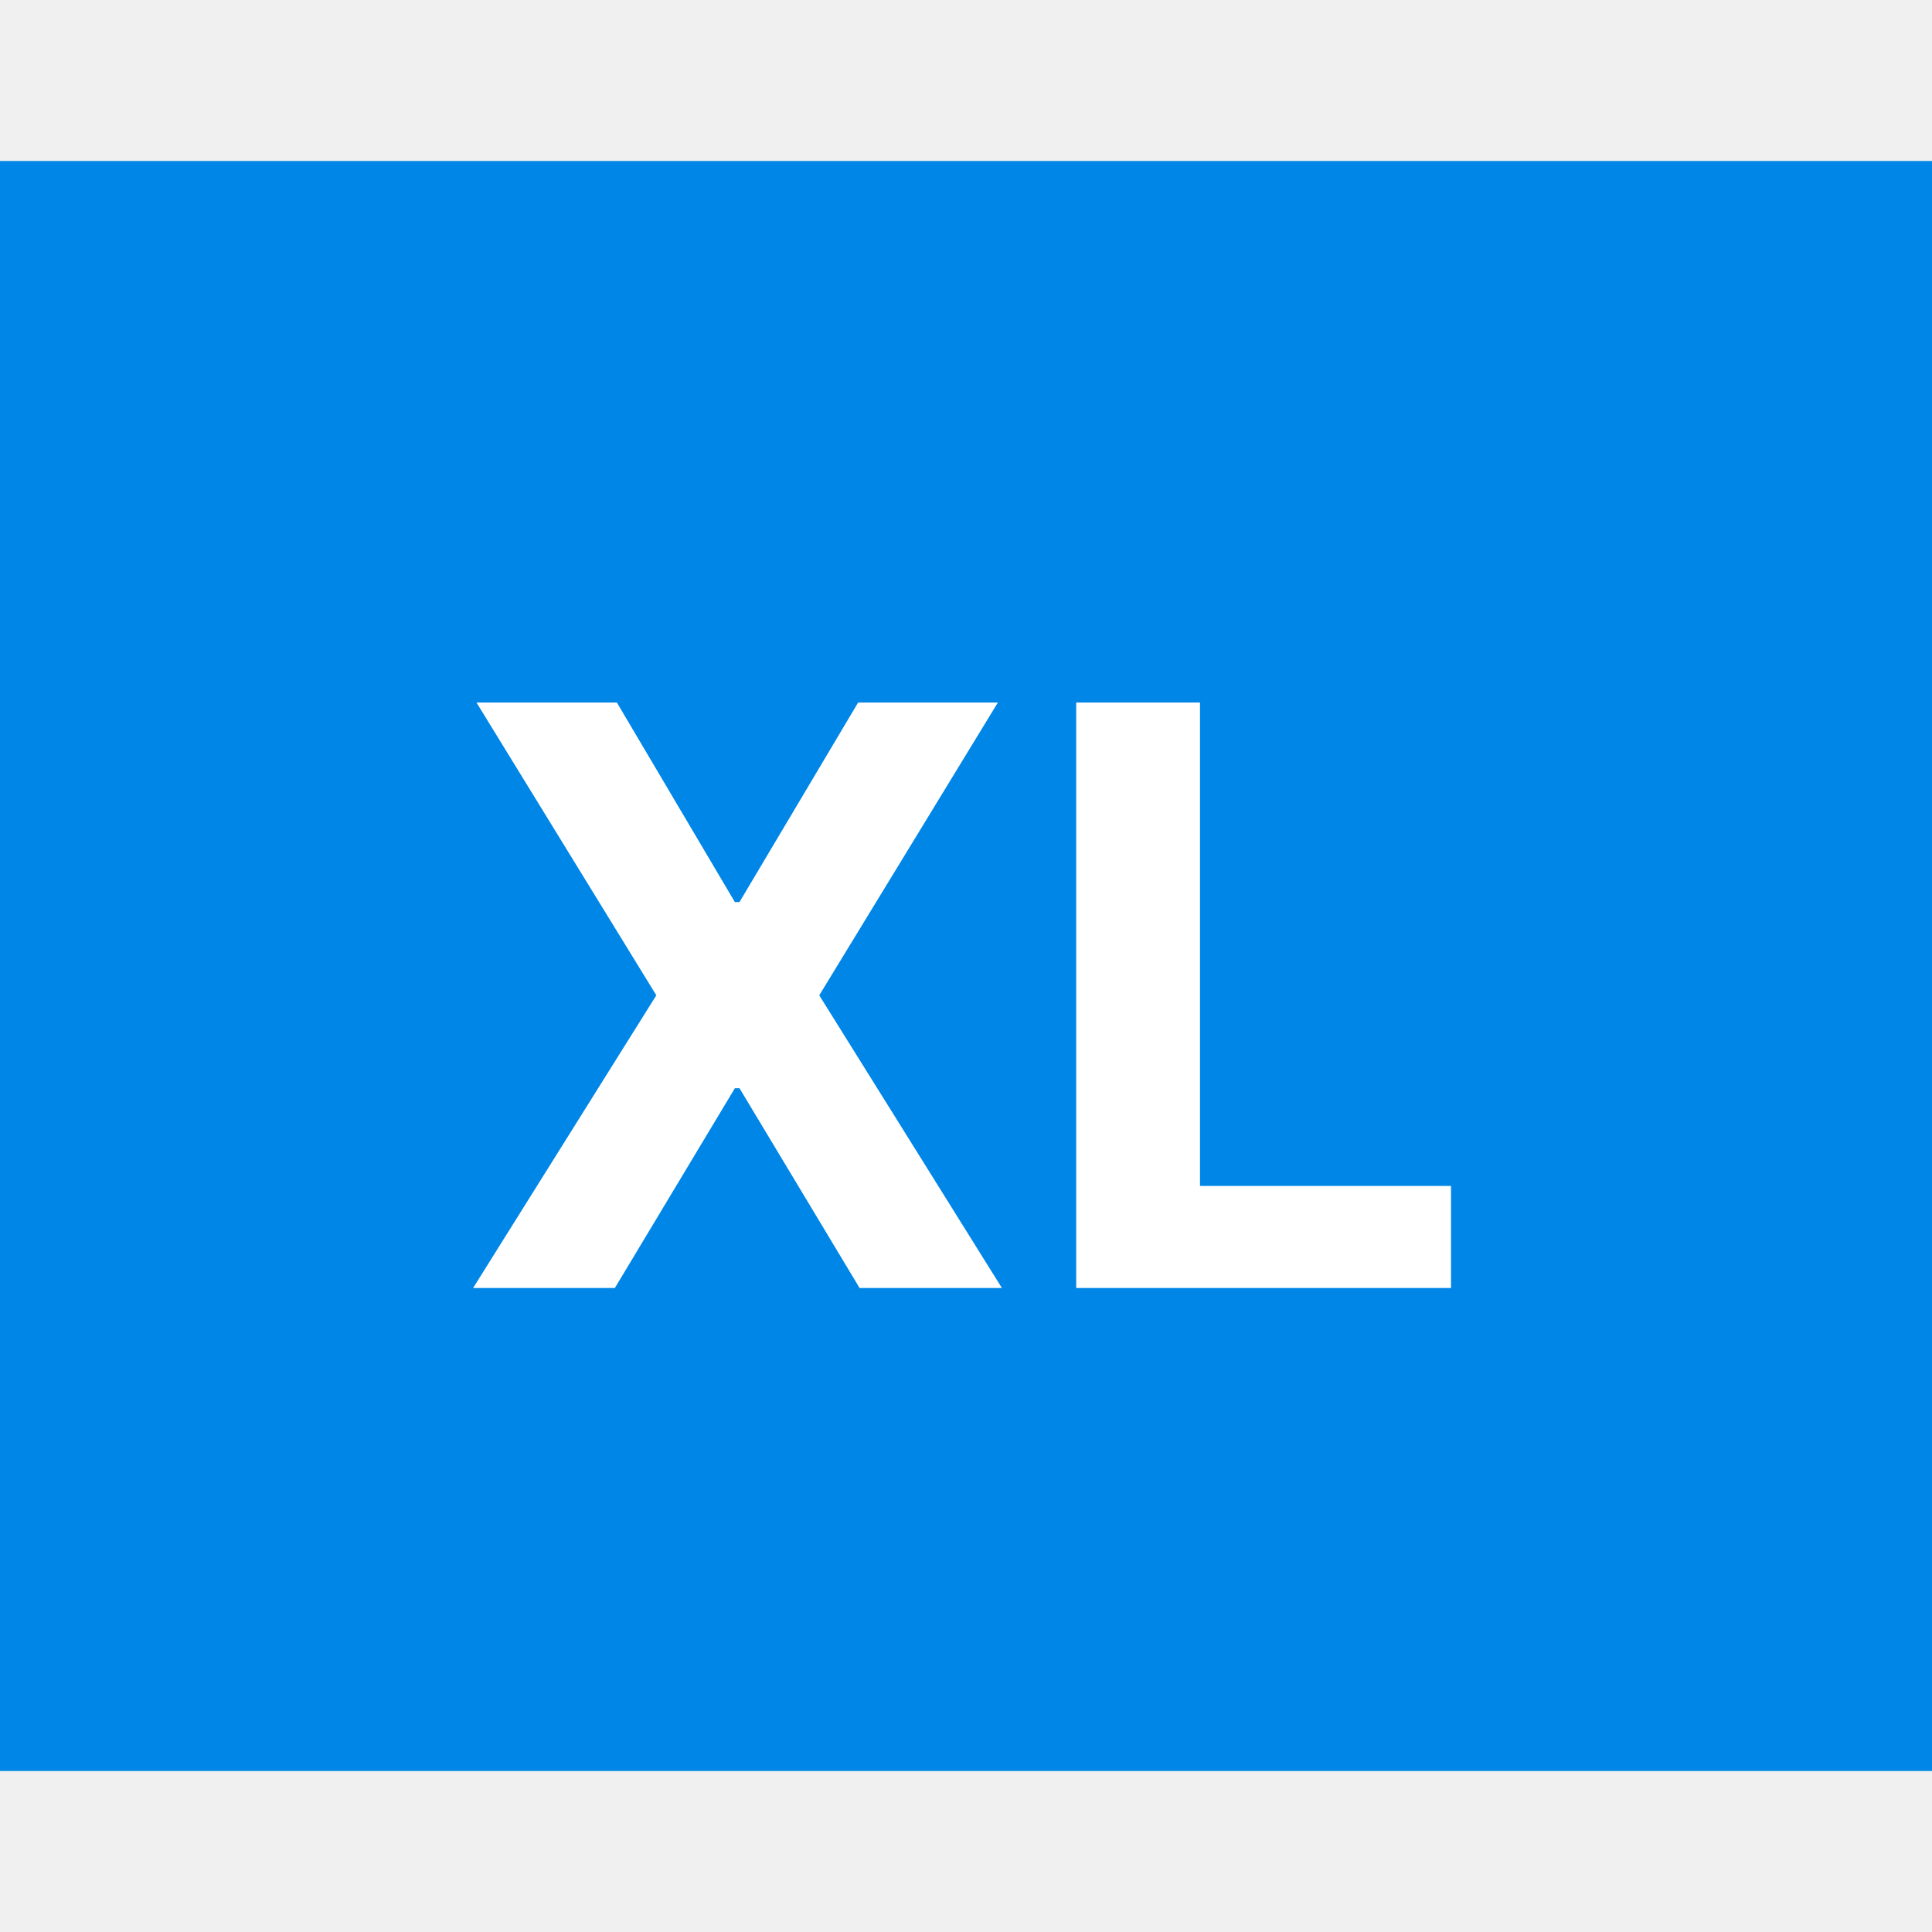
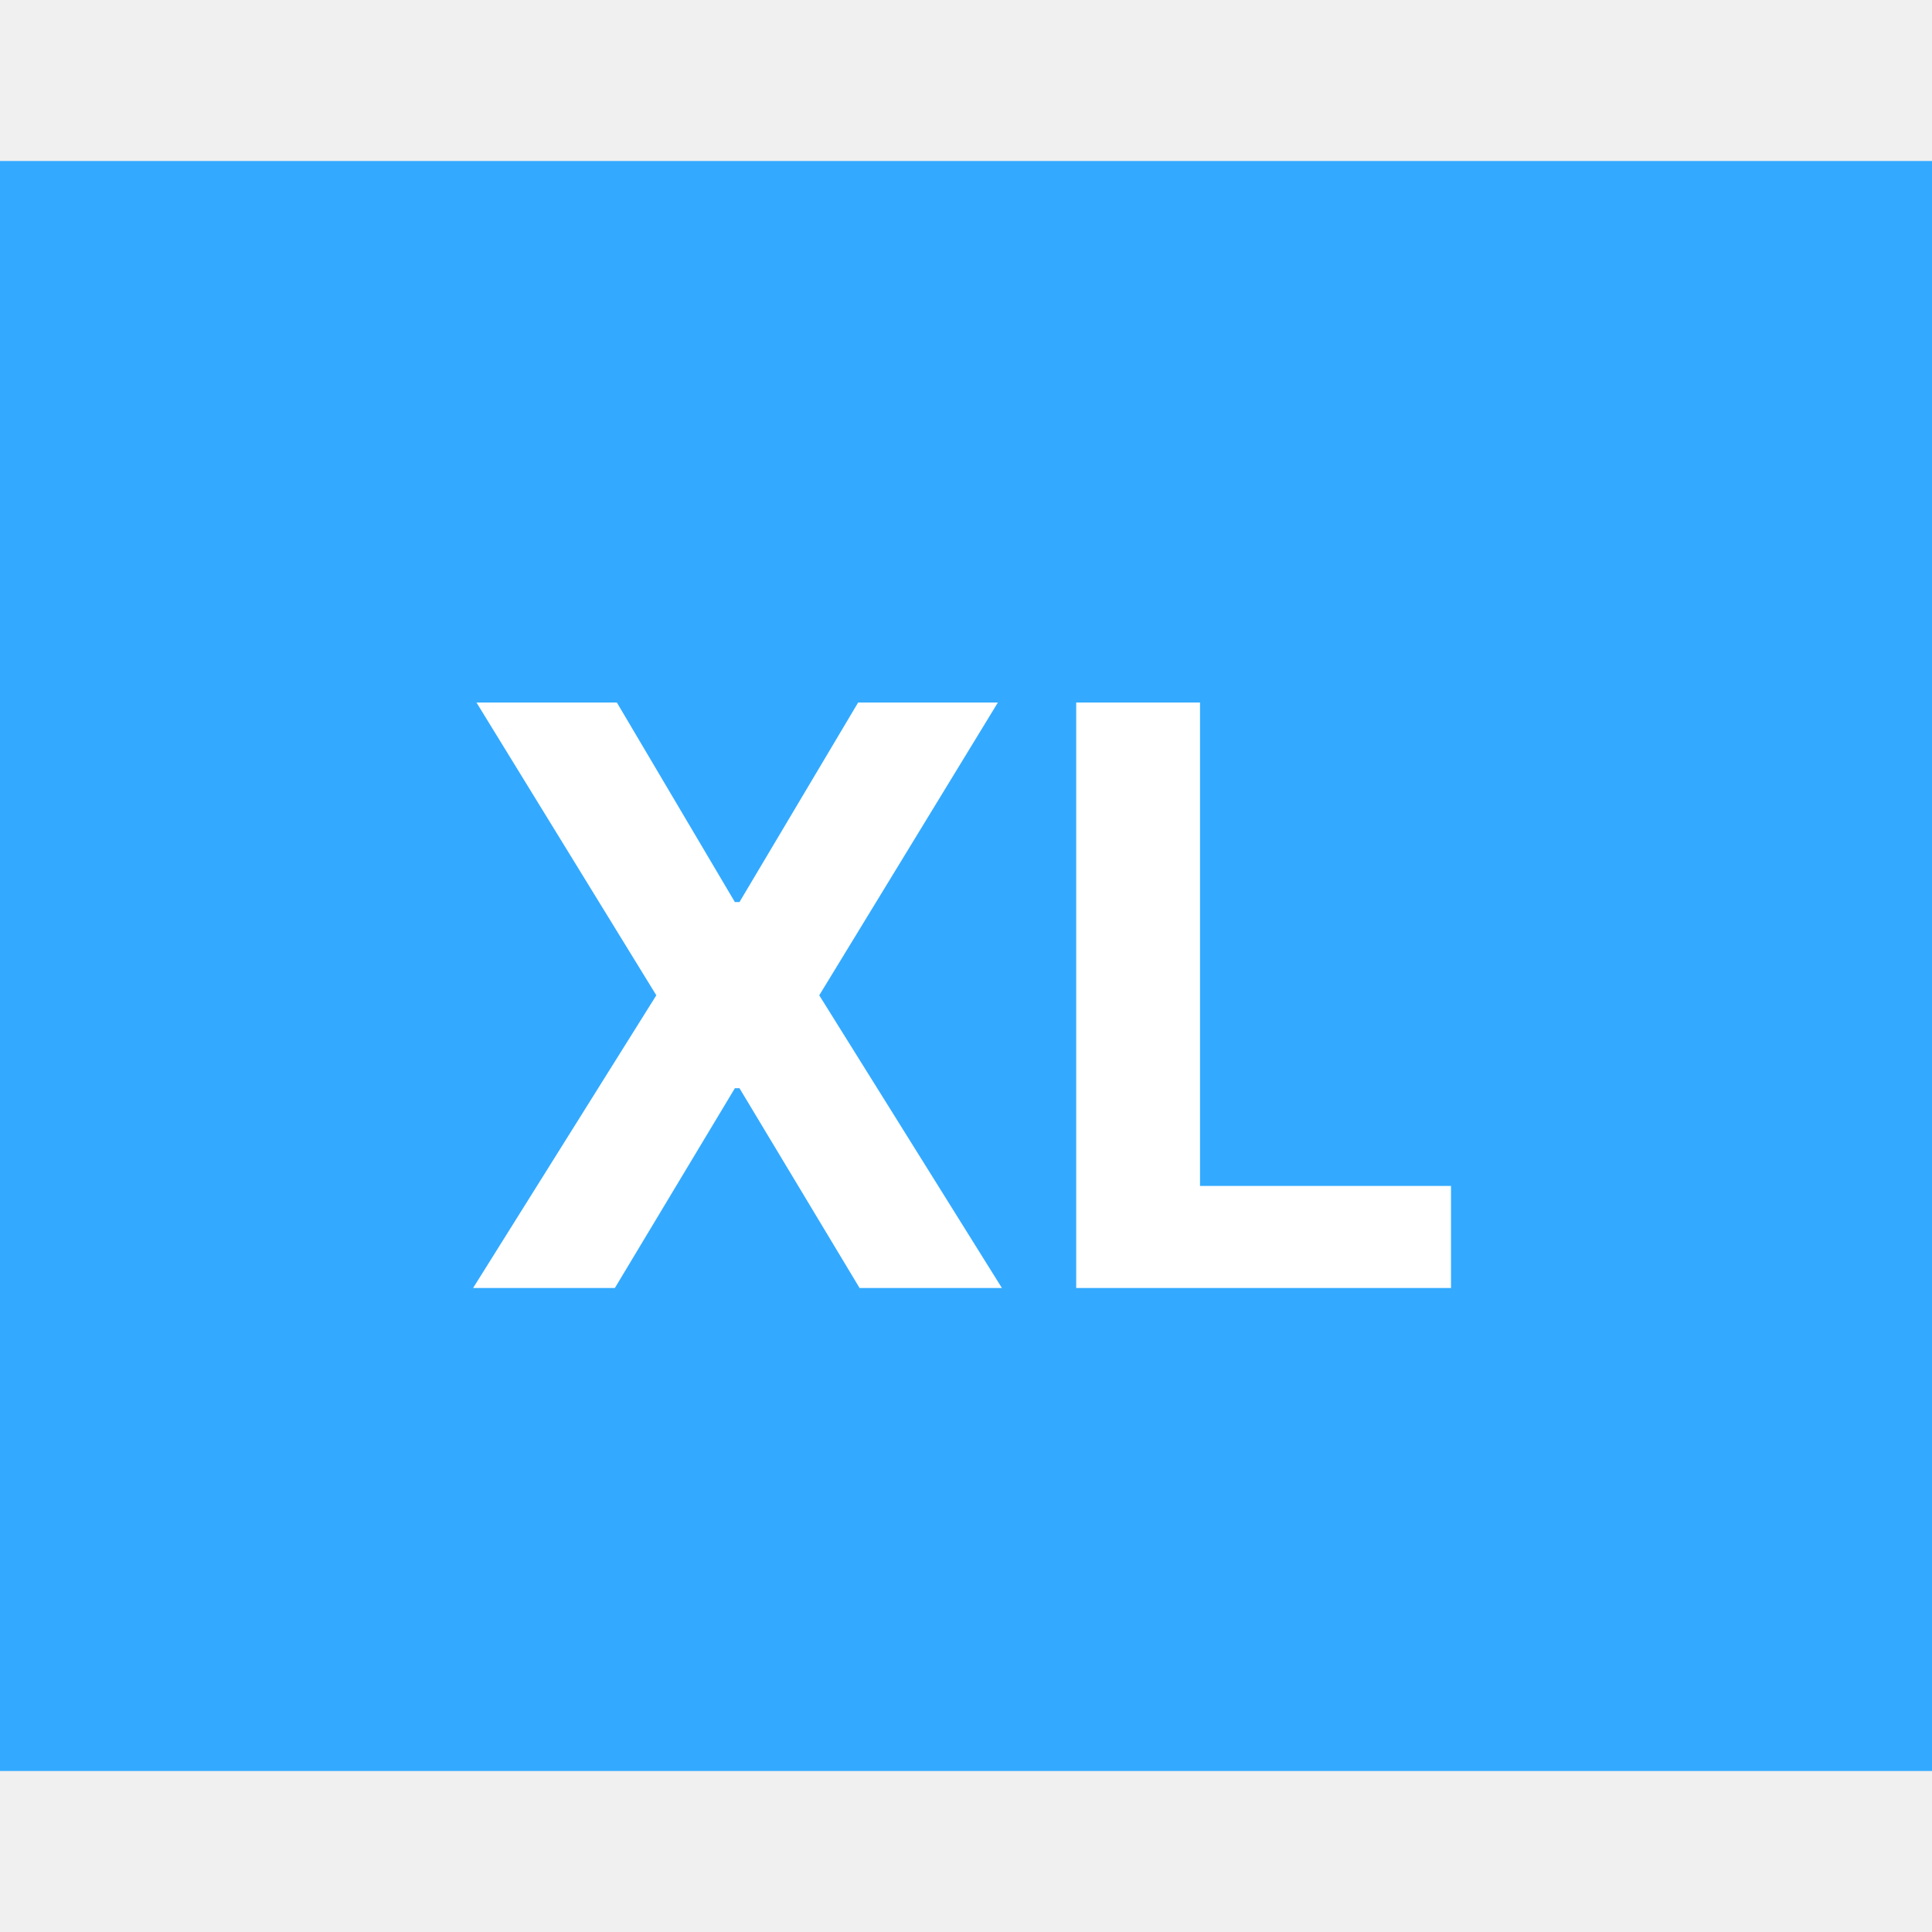
<svg xmlns="http://www.w3.org/2000/svg" width="24" height="24" viewBox="0 0 24 24" fill="none">
-   <rect width="24" height="20" transform="translate(0 2)" fill="#0086E6" />
+   <rect width="24" height="20" transform="translate(0 2)" fill="#33AAFF" />
  <path d="M7.663 8.727L9.129 11.206H9.186L10.66 8.727H12.396L10.177 12.364L12.446 16H10.678L9.186 13.518H9.129L7.638 16H5.877L8.153 12.364L5.919 8.727H7.663ZM13.369 16V8.727H14.907V14.732H18.025V16H13.369Z" fill="white" />
</svg>
